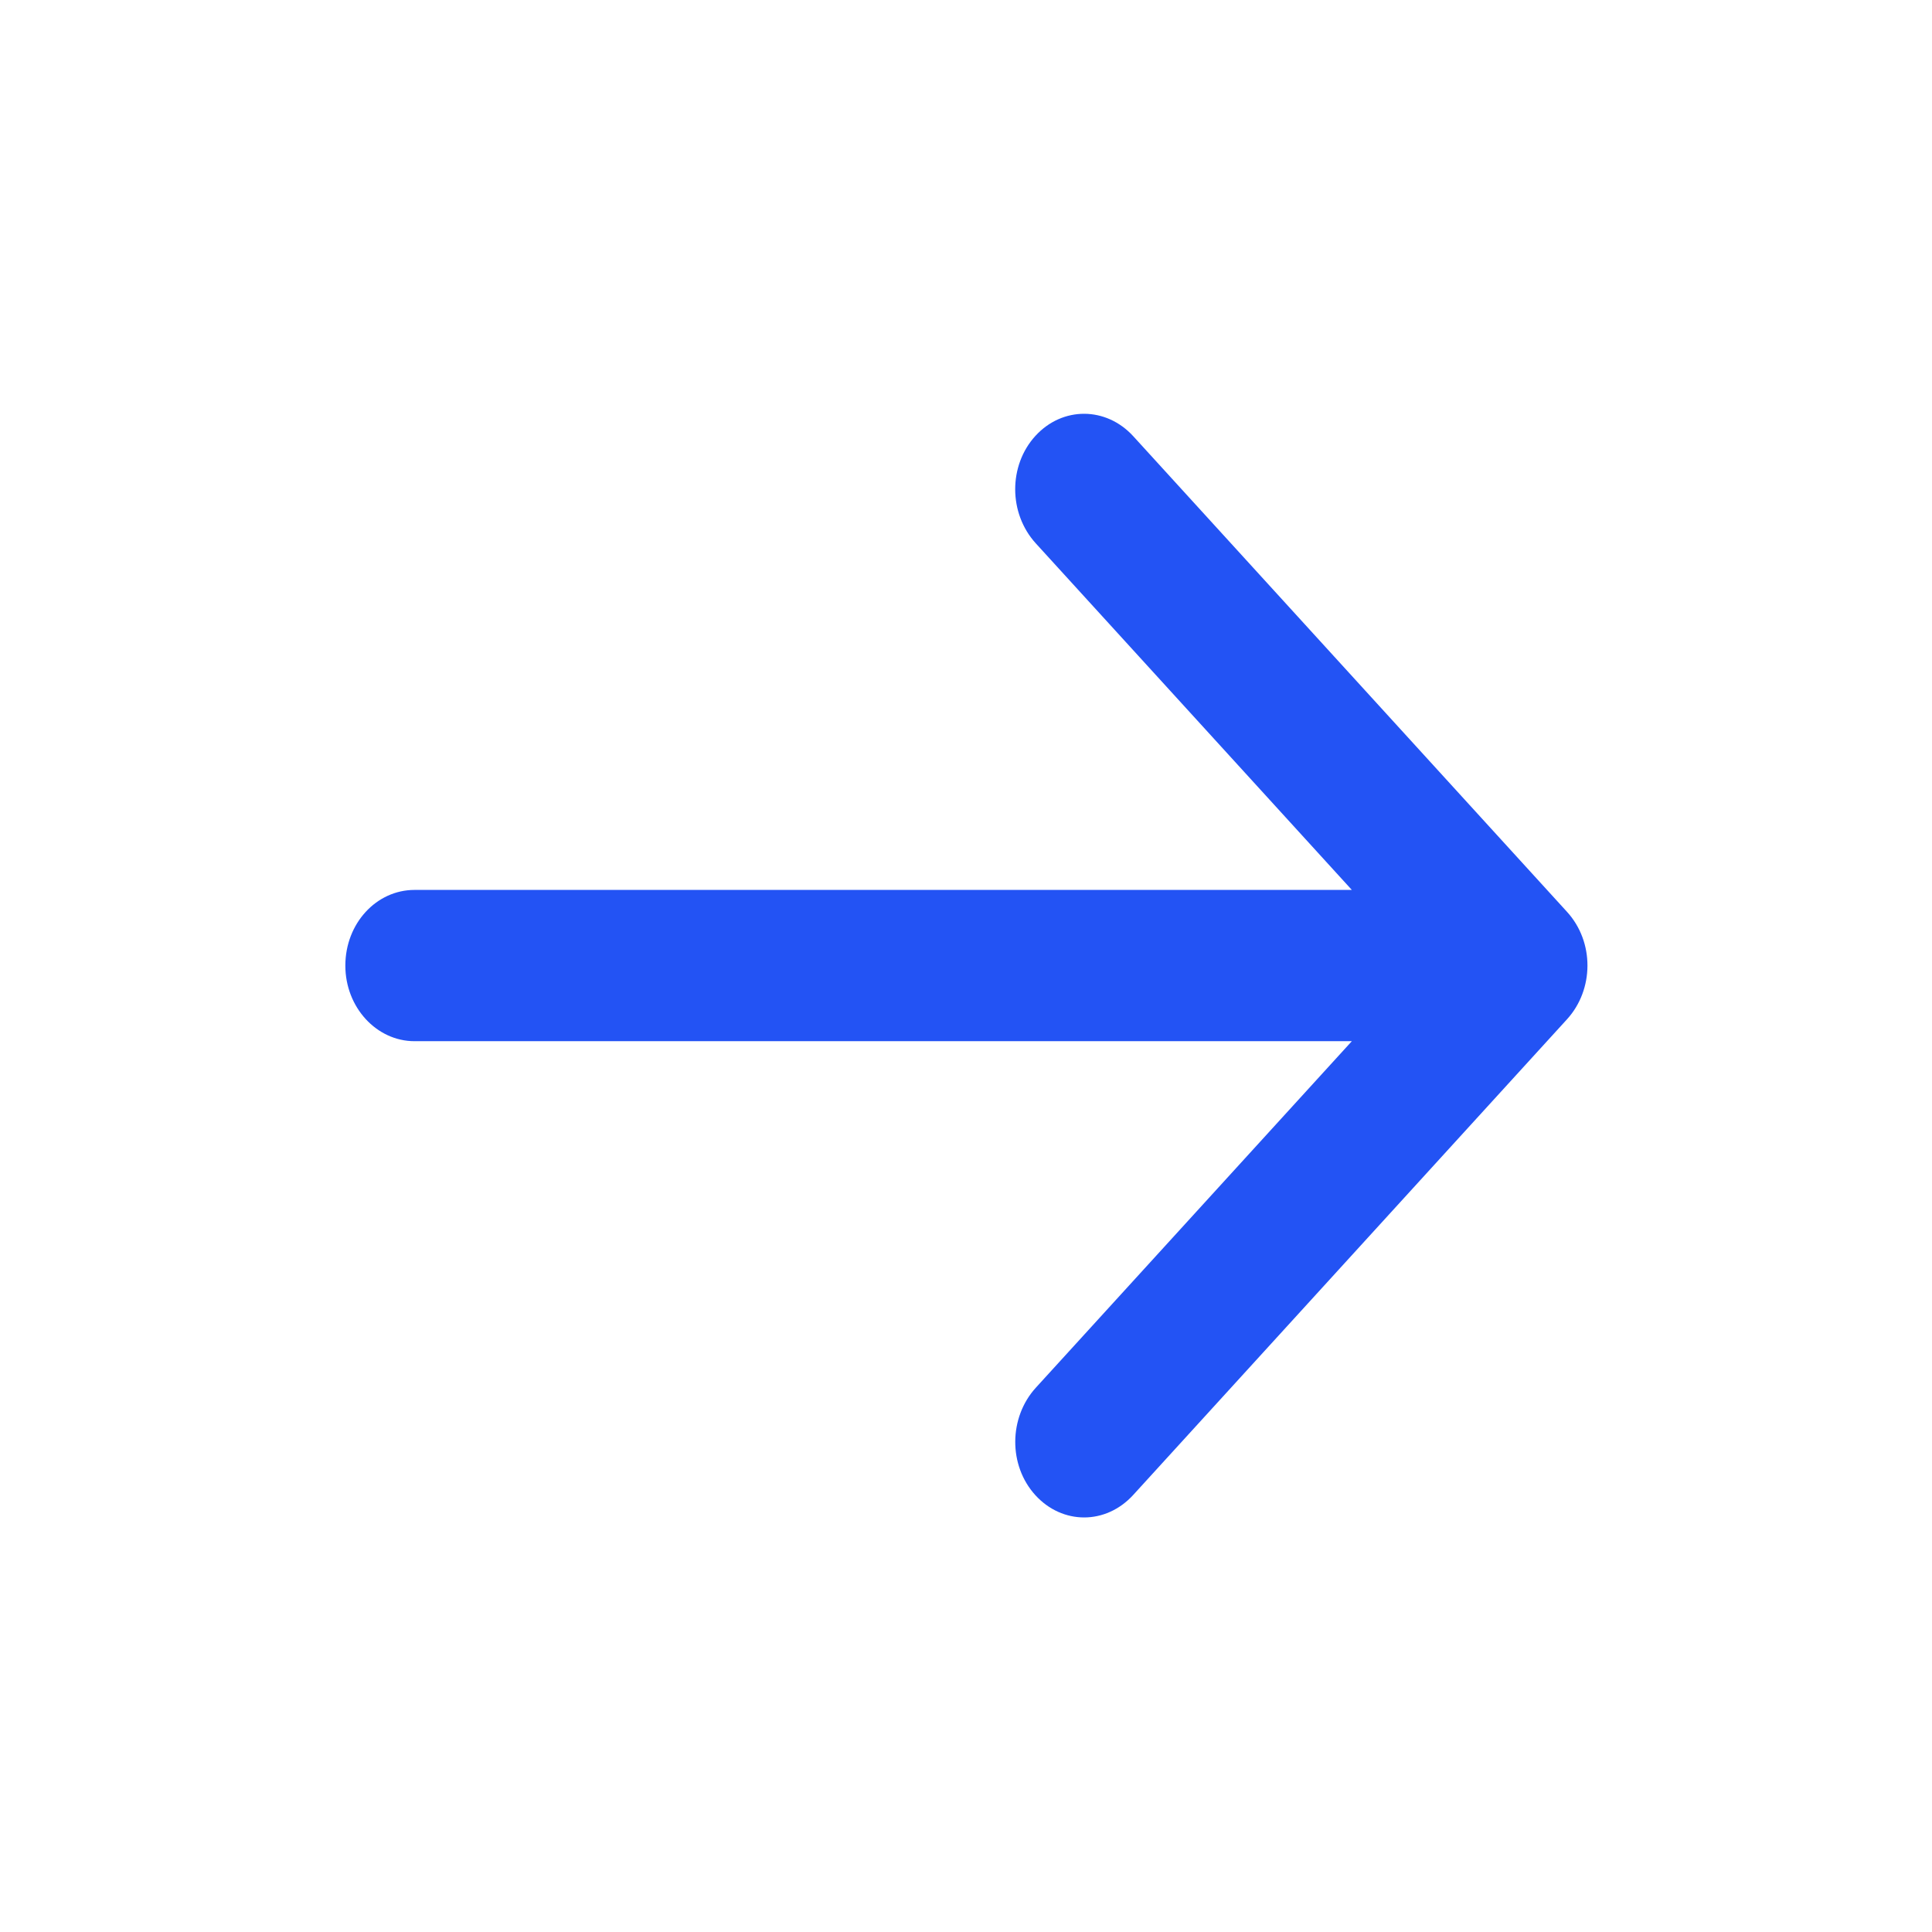
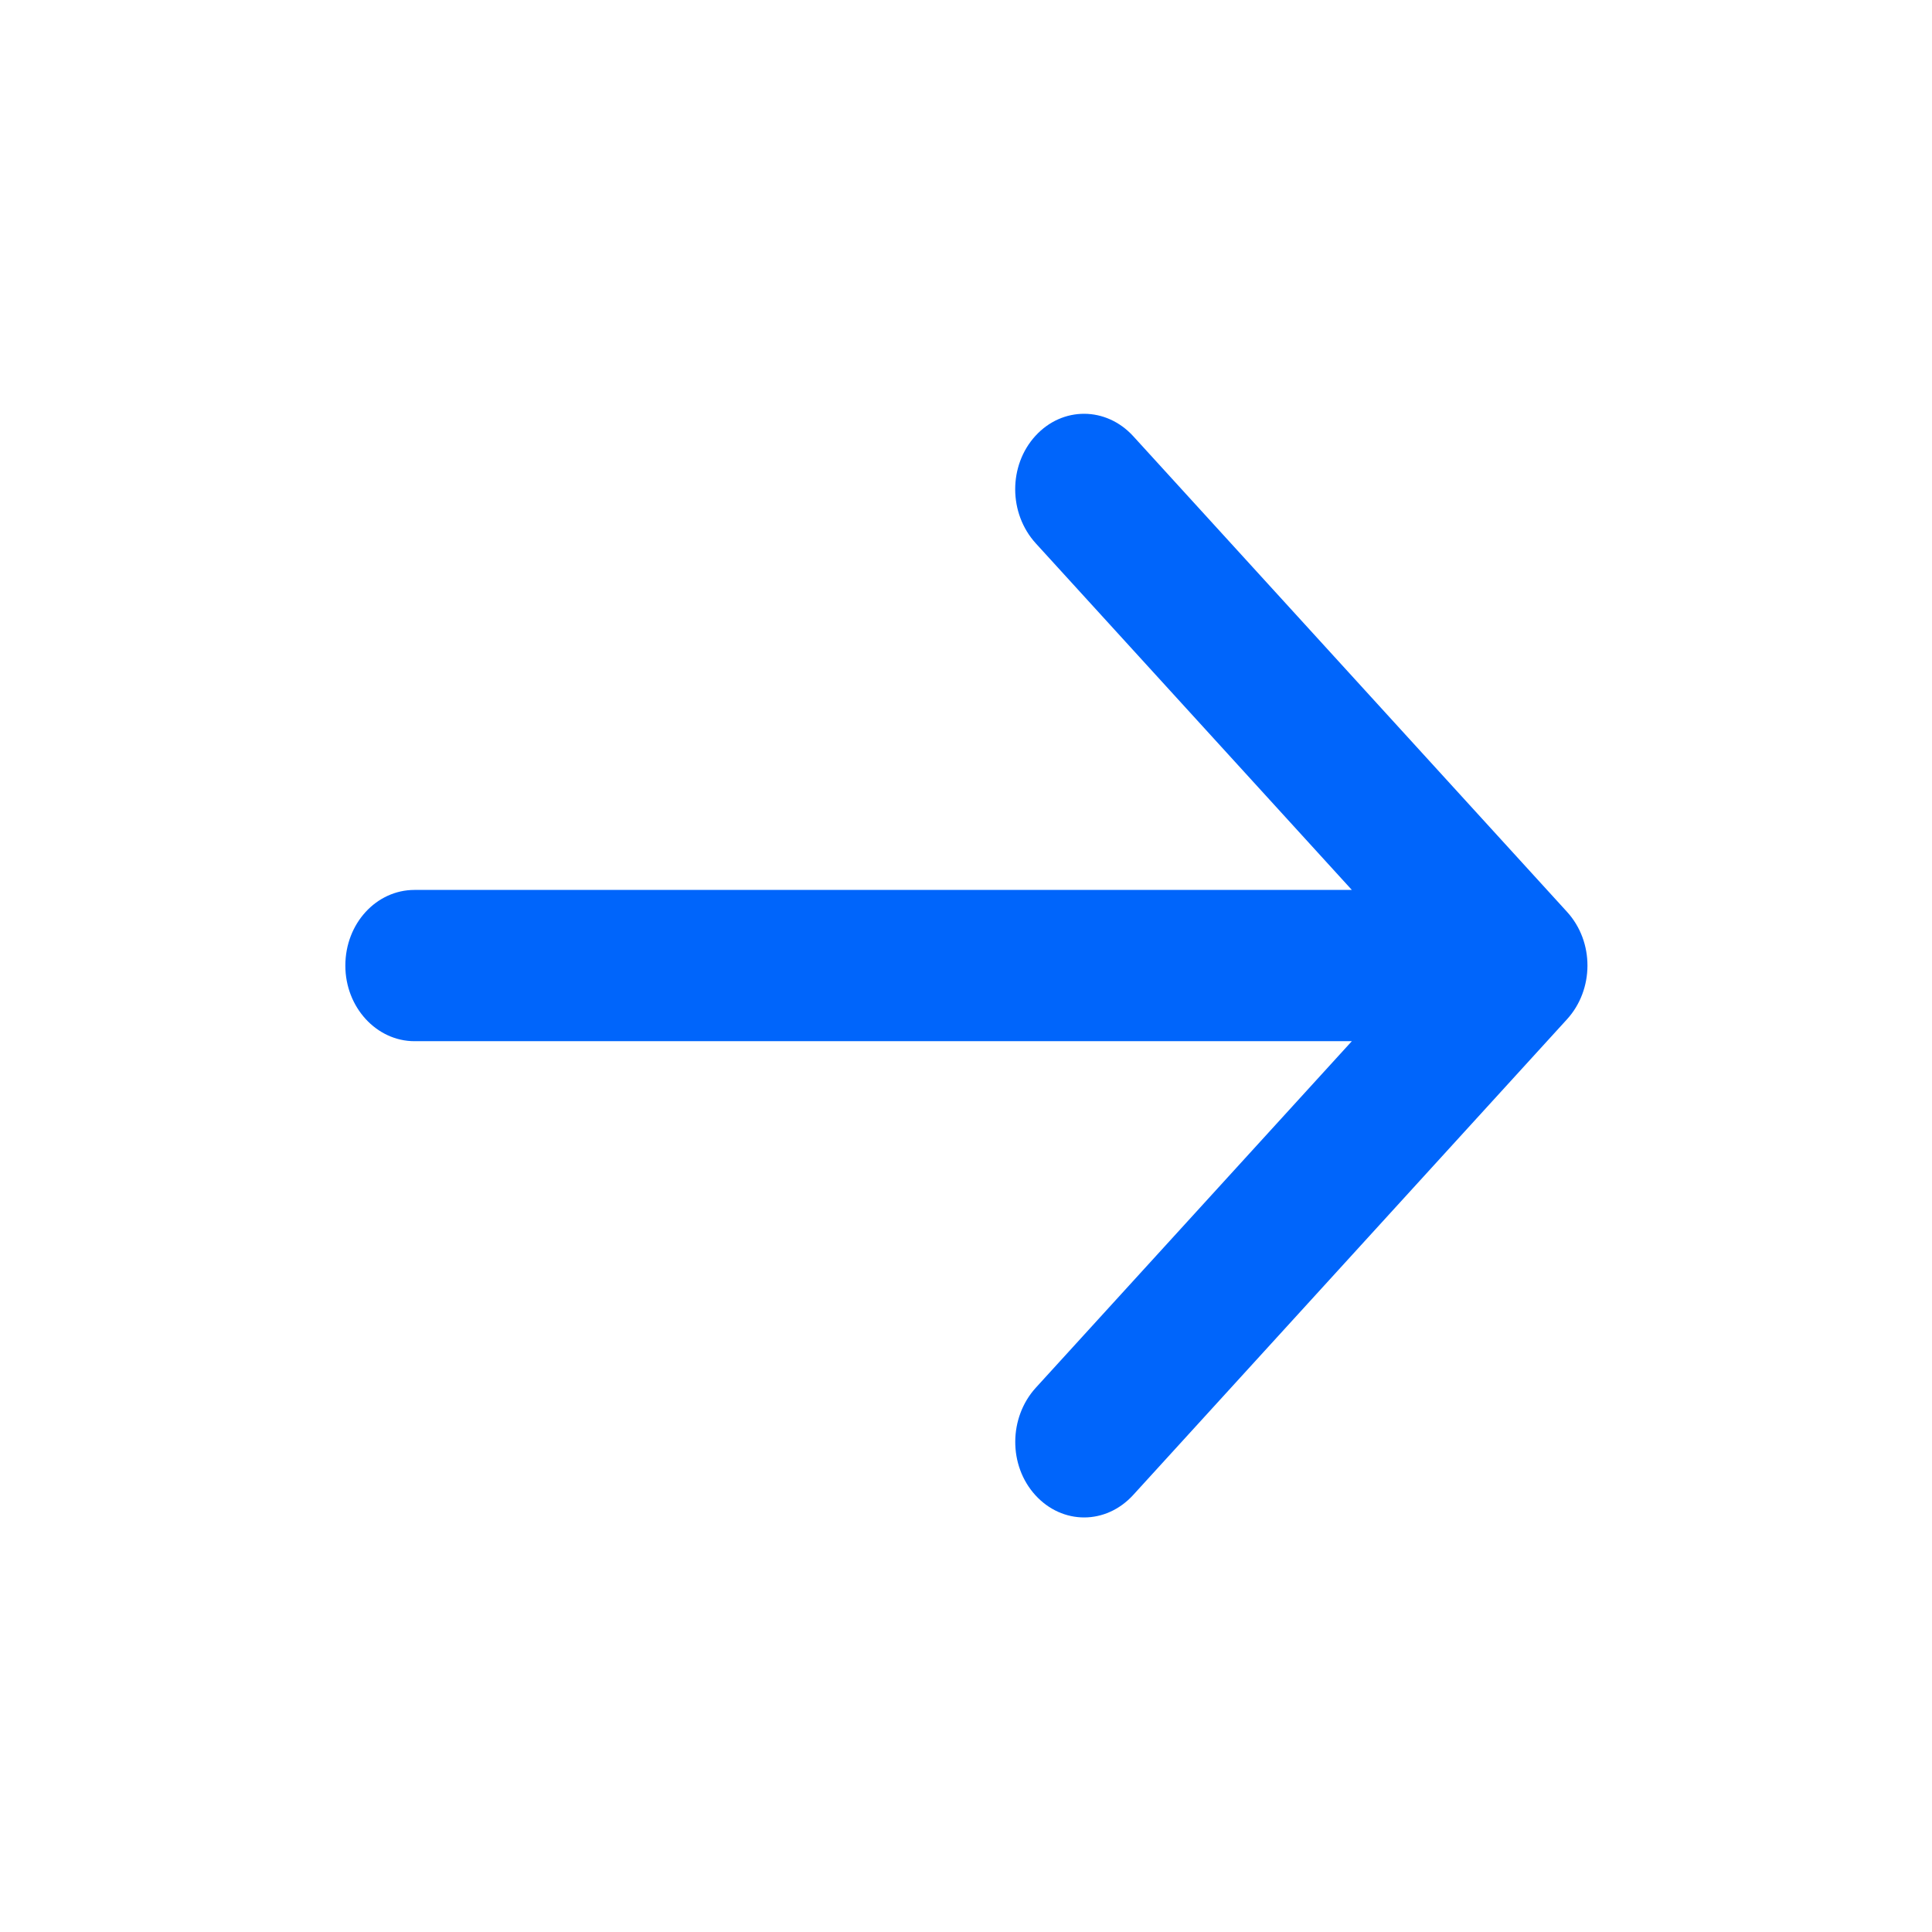
<svg xmlns="http://www.w3.org/2000/svg" width="24" height="24" viewBox="0 0 24 24" fill="none">
-   <path d="M12.862 5.415C12.527 5.782 12.526 6.376 12.868 6.751L16.793 11.055L5.149 11.055C4.675 11.055 4.29 11.472 4.29 11.995C4.29 12.514 4.678 12.934 5.149 12.934L16.793 12.934L12.868 17.238C12.53 17.609 12.525 18.204 12.862 18.574C13.197 18.941 13.736 18.945 14.078 18.57L19.465 12.663C19.802 12.294 19.808 11.701 19.465 11.326L14.078 5.419C13.741 5.05 13.199 5.046 12.862 5.415Z" fill="#2353f4">
+   <path d="M12.862 5.415C12.527 5.782 12.526 6.376 12.868 6.751L16.793 11.055L5.149 11.055C4.675 11.055 4.29 11.472 4.29 11.995C4.29 12.514 4.678 12.934 5.149 12.934L16.793 12.934L12.868 17.238C12.53 17.609 12.525 18.204 12.862 18.574C13.197 18.941 13.736 18.945 14.078 18.57L19.465 12.663C19.802 12.294 19.808 11.701 19.465 11.326L14.078 5.419C13.741 5.05 13.199 5.046 12.862 5.415Z" fill="#0065FB">
</path>
  <defs>
    <mask id="mask-9_4842" style="mask-type:alpha" maskUnits="userSpaceOnUse">
-       <path d="M19.465 12.663C19.802 12.294 19.808 11.701 19.465 11.326L14.078 5.419C13.741 5.05 13.199 5.046 12.862 5.415C12.527 5.782 12.526 6.376 12.868 6.751L16.793 11.055L5.149 11.055C4.675 11.055 4.29 11.472 4.29 11.995C4.29 12.514 4.678 12.934 5.149 12.934L16.793 12.934L12.868 17.238C12.53 17.609 12.525 18.204 12.862 18.574C13.197 18.941 13.736 18.945 14.078 18.57L19.465 12.663Z" fill="#2353f4">
+       <path d="M19.465 12.663C19.802 12.294 19.808 11.701 19.465 11.326L14.078 5.419C13.741 5.05 13.199 5.046 12.862 5.415C12.527 5.782 12.526 6.376 12.868 6.751L16.793 11.055L5.149 11.055C4.675 11.055 4.29 11.472 4.29 11.995C4.29 12.514 4.678 12.934 5.149 12.934L16.793 12.934L12.868 17.238C12.53 17.609 12.525 18.204 12.862 18.574C13.197 18.941 13.736 18.945 14.078 18.57L19.465 12.663Z" fill="#0065FB">
</path>
    </mask>
  </defs>
</svg>
